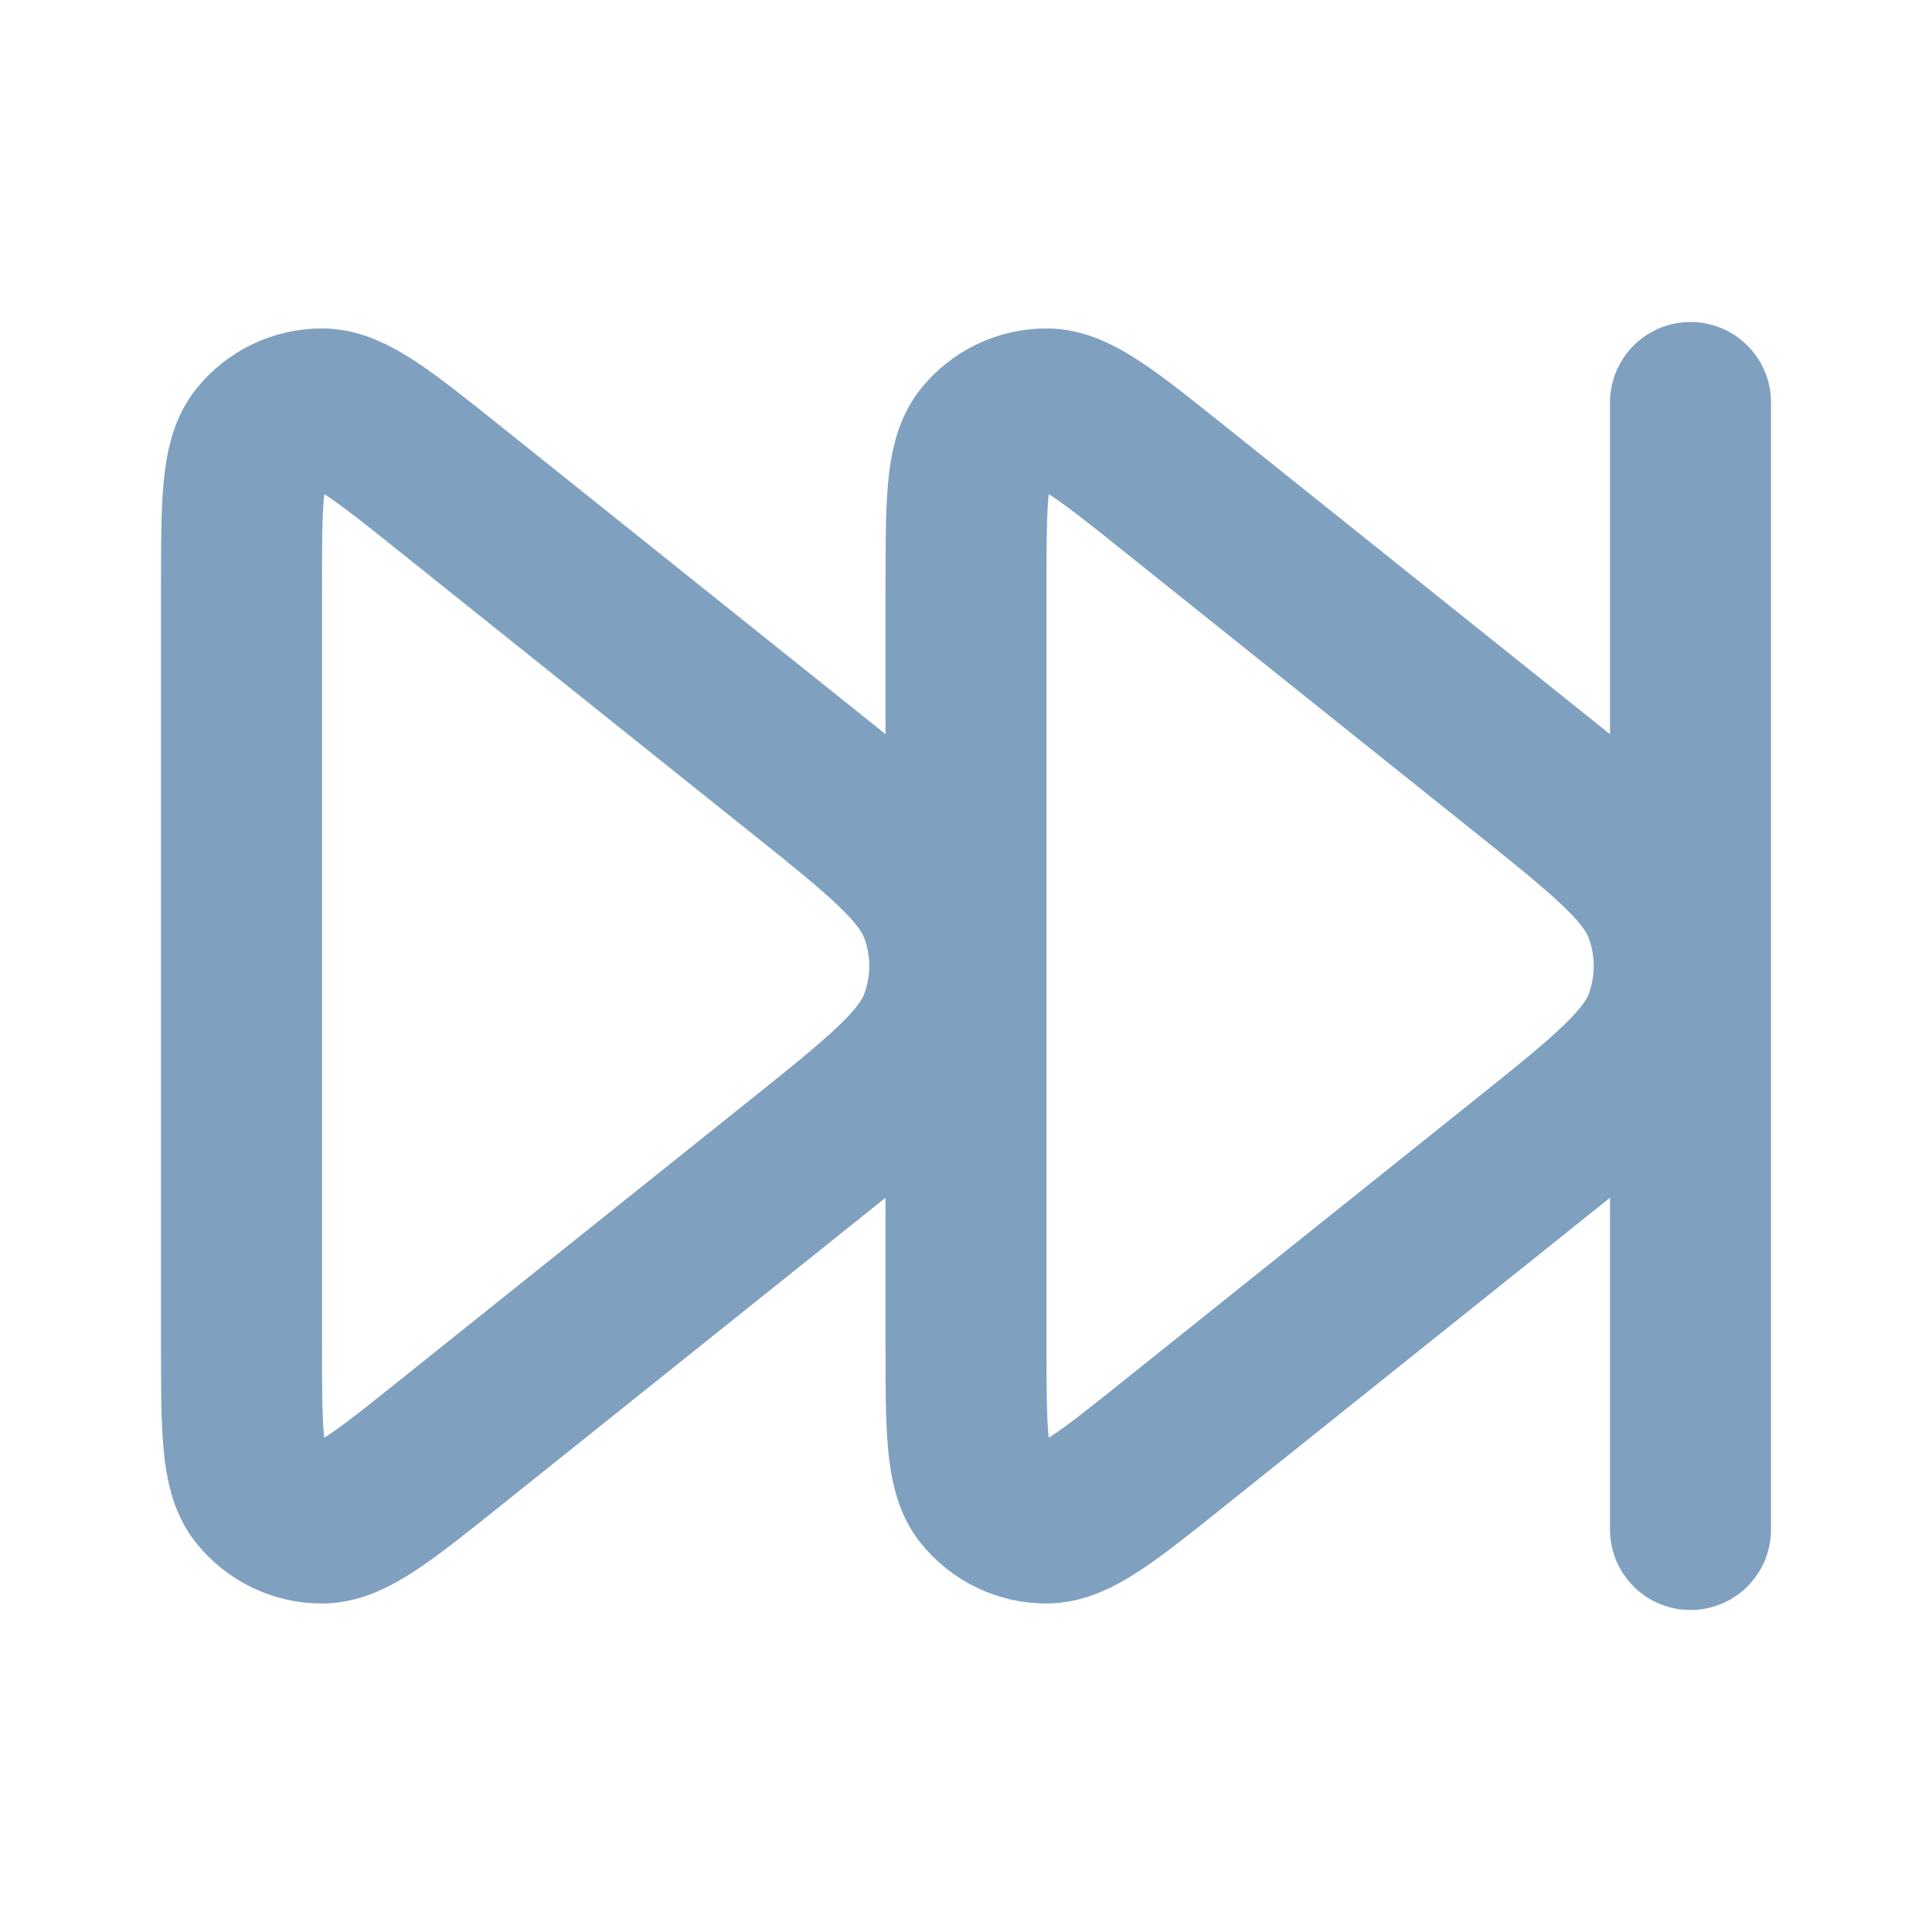
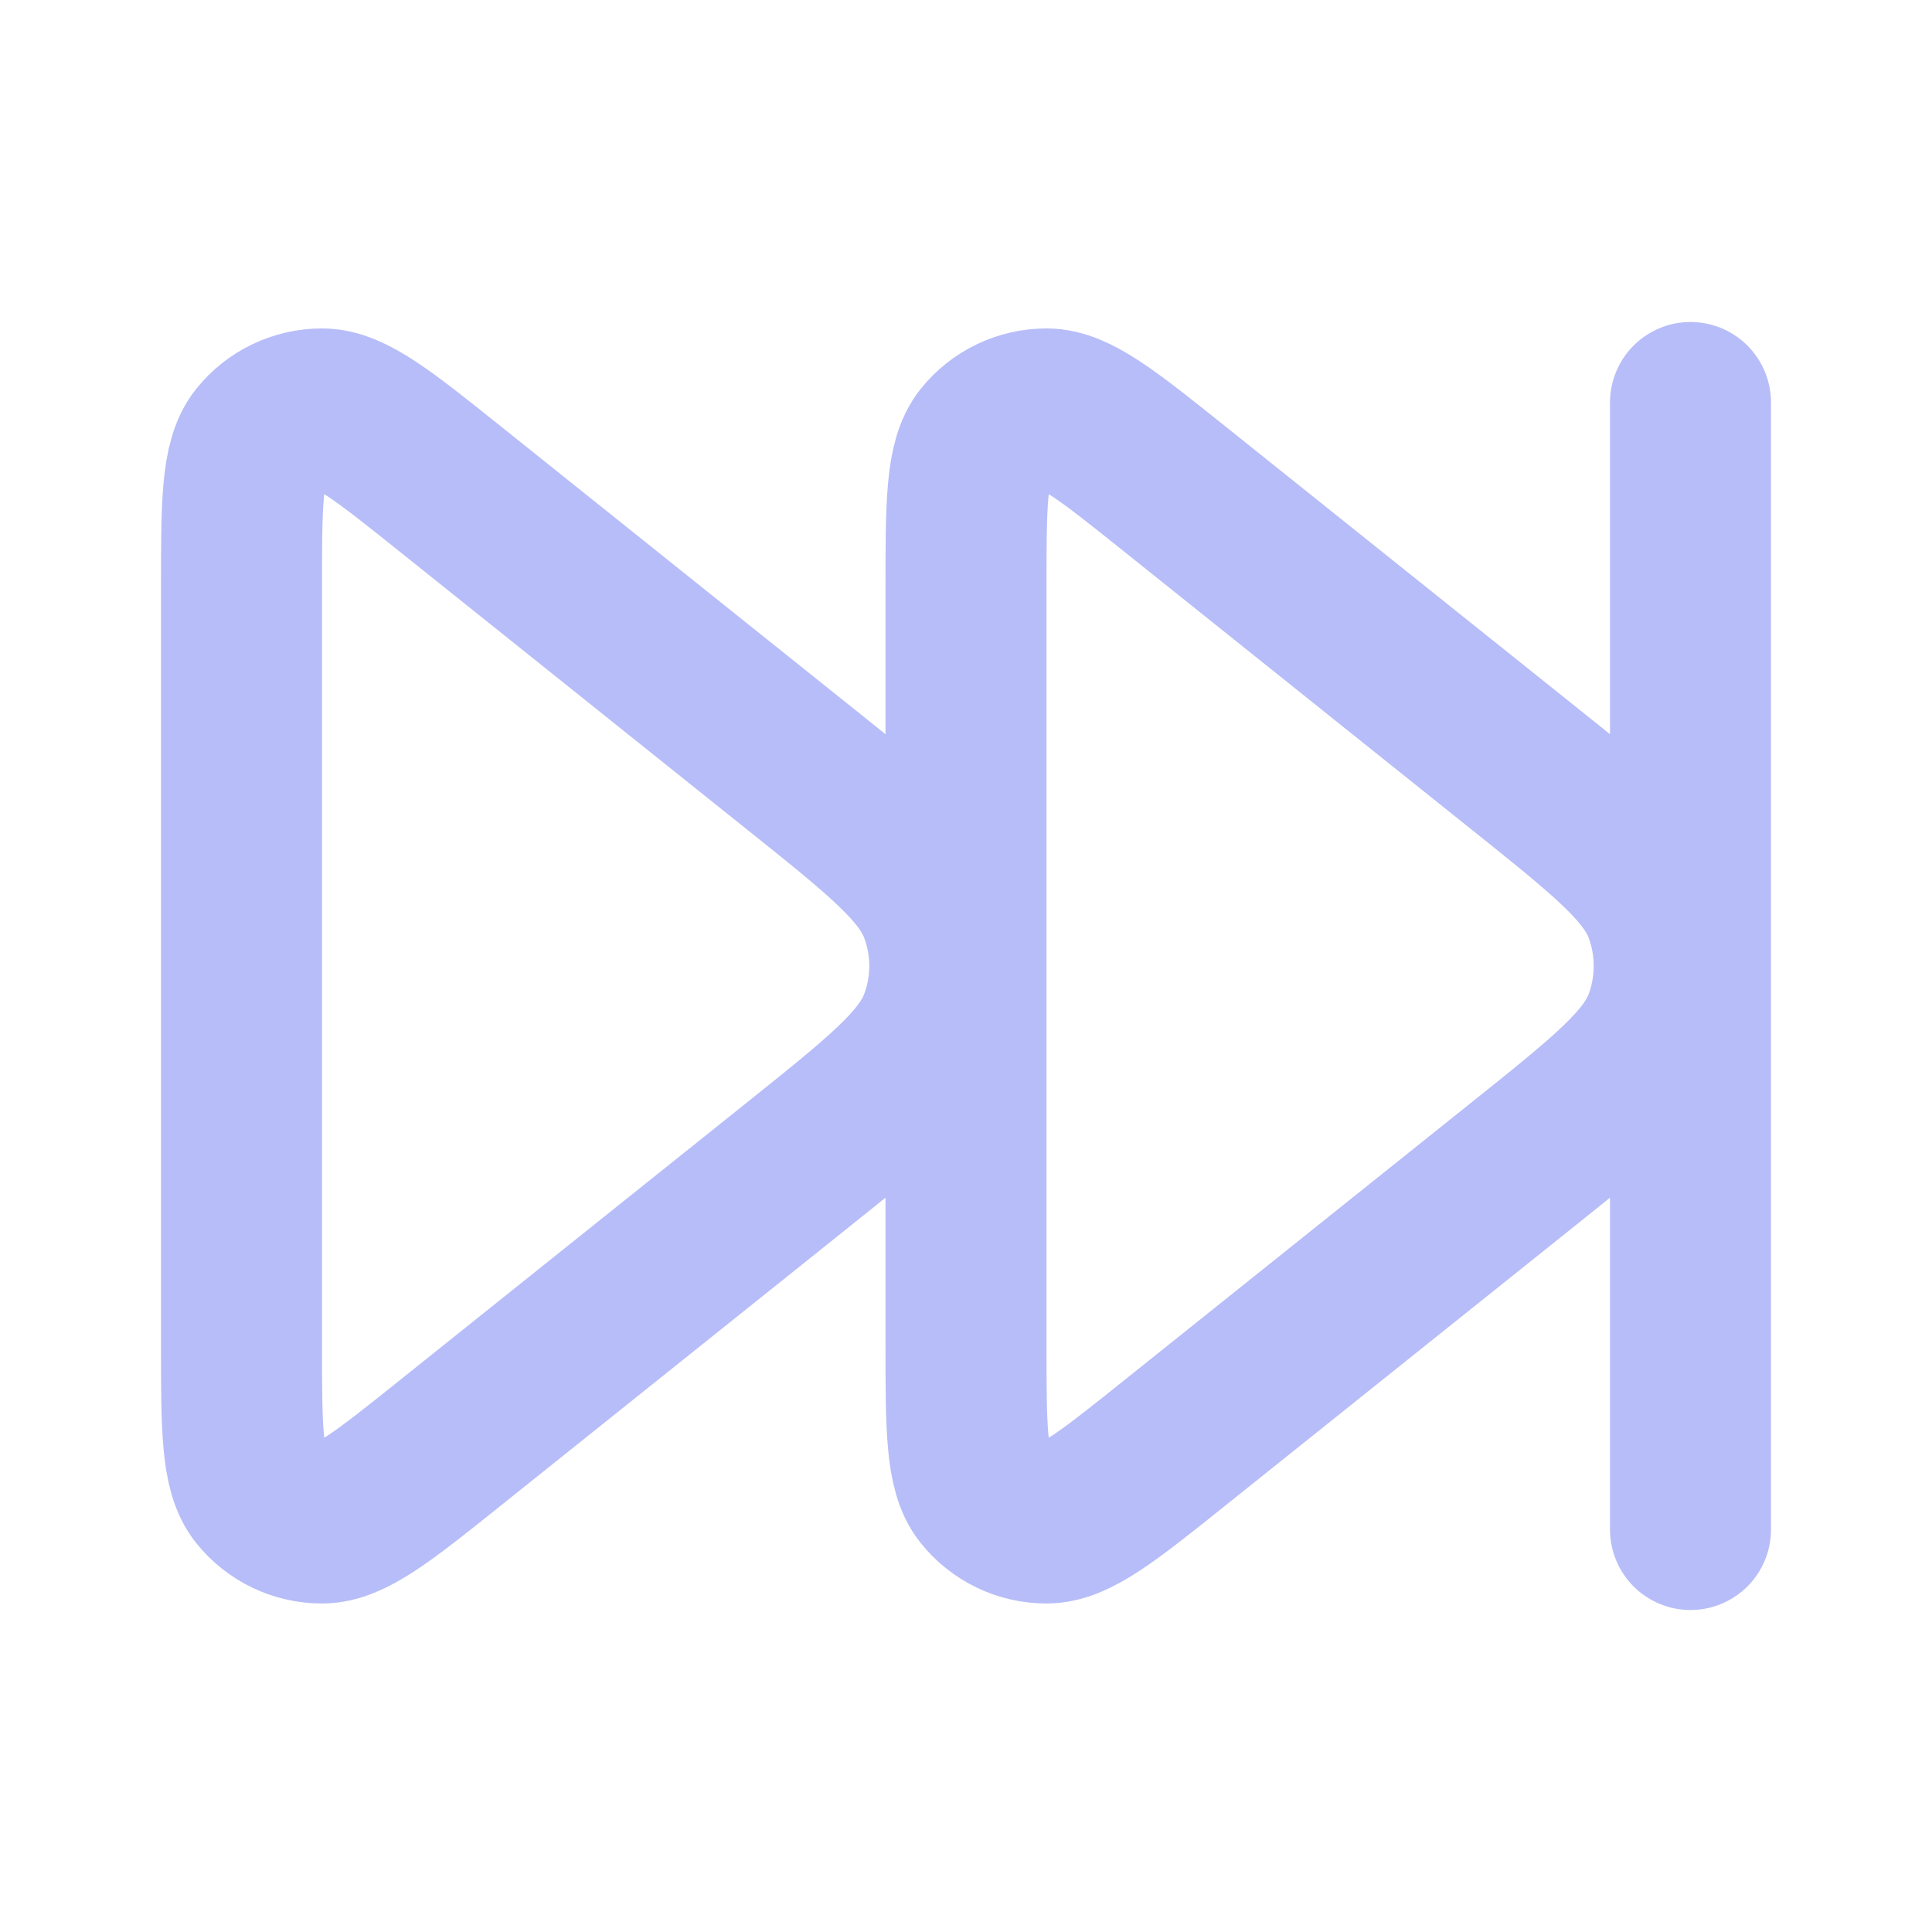
<svg xmlns="http://www.w3.org/2000/svg" width="32" height="32" viewBox="0 0 24 24" fill="none" version="1.1" id="svg1">
  <defs id="defs1" />
  <g id="SVGRepo_iconCarrier">
-     <path d="m 21,5 v 14 m -9,-11.671 v 9.342 c 0,1.066 0,1.599 0.218,1.872 0.19,0.238 0.478,0.377 0.783,0.376 0.35,-4e-4 0.766,-0.333 1.598,-0.999 l 4.277,-3.422 c 1.068,-0.854 1.602,-1.281 1.795,-1.797 0.169,-0.452 0.169,-0.951 0,-1.403 -0.193,-0.516 -0.727,-0.943 -1.795,-1.797 l -4.277,-3.422 c -0.832,-0.666 -1.248,-0.999 -1.598,-0.999 -0.305,-3.3e-4 -0.593,0.138 -0.783,0.376 -0.218,0.274 -0.218,0.807 -0.218,1.872 z m -9,0 v 9.342 c 0,1.066 0,1.599 0.218,1.872 0.19,0.238 0.478,0.377 0.783,0.376 0.35,-4e-4 0.766,-0.333 1.598,-0.999 l 4.277,-3.422 c 1.068,-0.854 1.602,-1.281 1.795,-1.797 0.17,-0.452 0.17,-0.951 0,-1.403 -0.193,-0.516 -0.727,-0.943 -1.795,-1.797 l -4.277,-3.422 c -0.832,-0.666 -1.248,-0.999 -1.598,-0.999 -0.305,-3.3e-4 -0.593,0.138 -0.783,0.376 -0.218,0.274 -0.218,0.807 -0.218,1.872 z" stroke="#80a0c0" stroke-width="2" stroke-linecap="round" stroke-linejoin="round" id="path1" />
+     <path d="m 21,5 v 14 m -9,-11.671 v 9.342 c 0,1.066 0,1.599 0.218,1.872 0.19,0.238 0.478,0.377 0.783,0.376 0.35,-4e-4 0.766,-0.333 1.598,-0.999 l 4.277,-3.422 c 1.068,-0.854 1.602,-1.281 1.795,-1.797 0.169,-0.452 0.169,-0.951 0,-1.403 -0.193,-0.516 -0.727,-0.943 -1.795,-1.797 l -4.277,-3.422 c -0.832,-0.666 -1.248,-0.999 -1.598,-0.999 -0.305,-3.3e-4 -0.593,0.138 -0.783,0.376 -0.218,0.274 -0.218,0.807 -0.218,1.872 z m -9,0 v 9.342 c 0,1.066 0,1.599 0.218,1.872 0.19,0.238 0.478,0.377 0.783,0.376 0.35,-4e-4 0.766,-0.333 1.598,-0.999 l 4.277,-3.422 c 1.068,-0.854 1.602,-1.281 1.795,-1.797 0.17,-0.452 0.17,-0.951 0,-1.403 -0.193,-0.516 -0.727,-0.943 -1.795,-1.797 l -4.277,-3.422 c -0.832,-0.666 -1.248,-0.999 -1.598,-0.999 -0.305,-3.3e-4 -0.593,0.138 -0.783,0.376 -0.218,0.274 -0.218,0.807 -0.218,1.872 z" stroke="#b7bdf8" stroke-width="2" stroke-linecap="round" stroke-linejoin="round" id="path1" />
  </g>
</svg>
